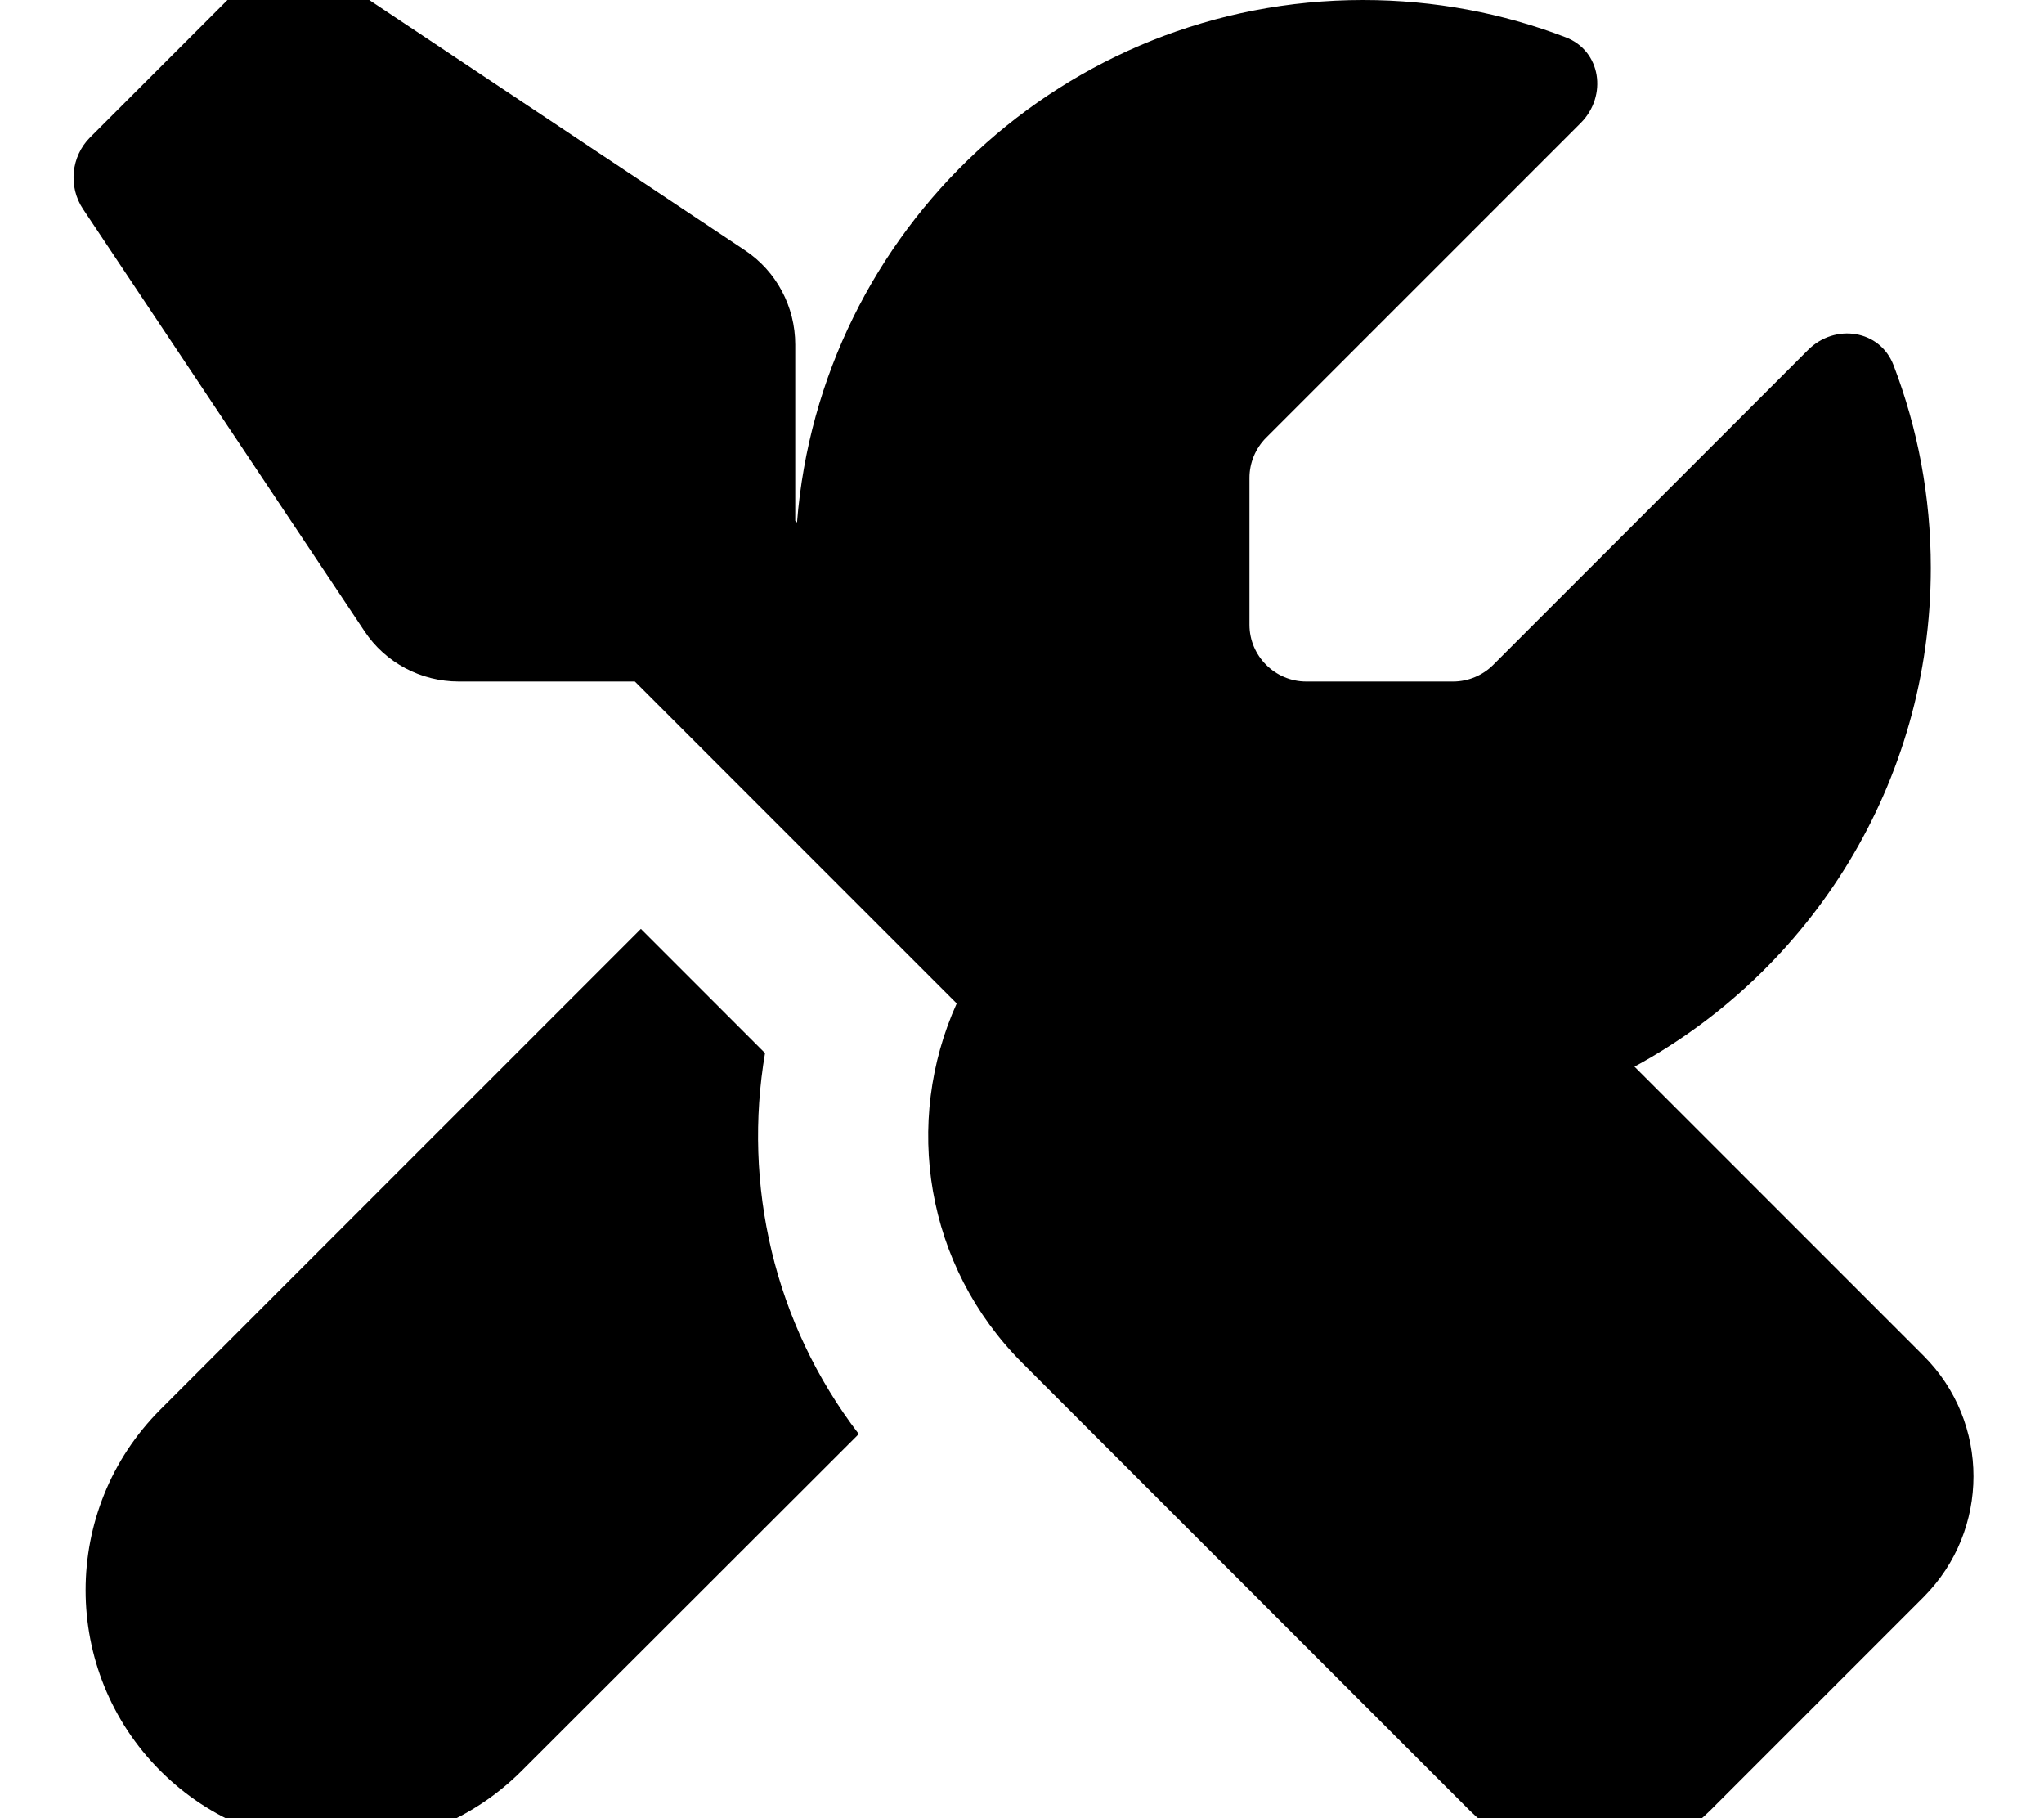
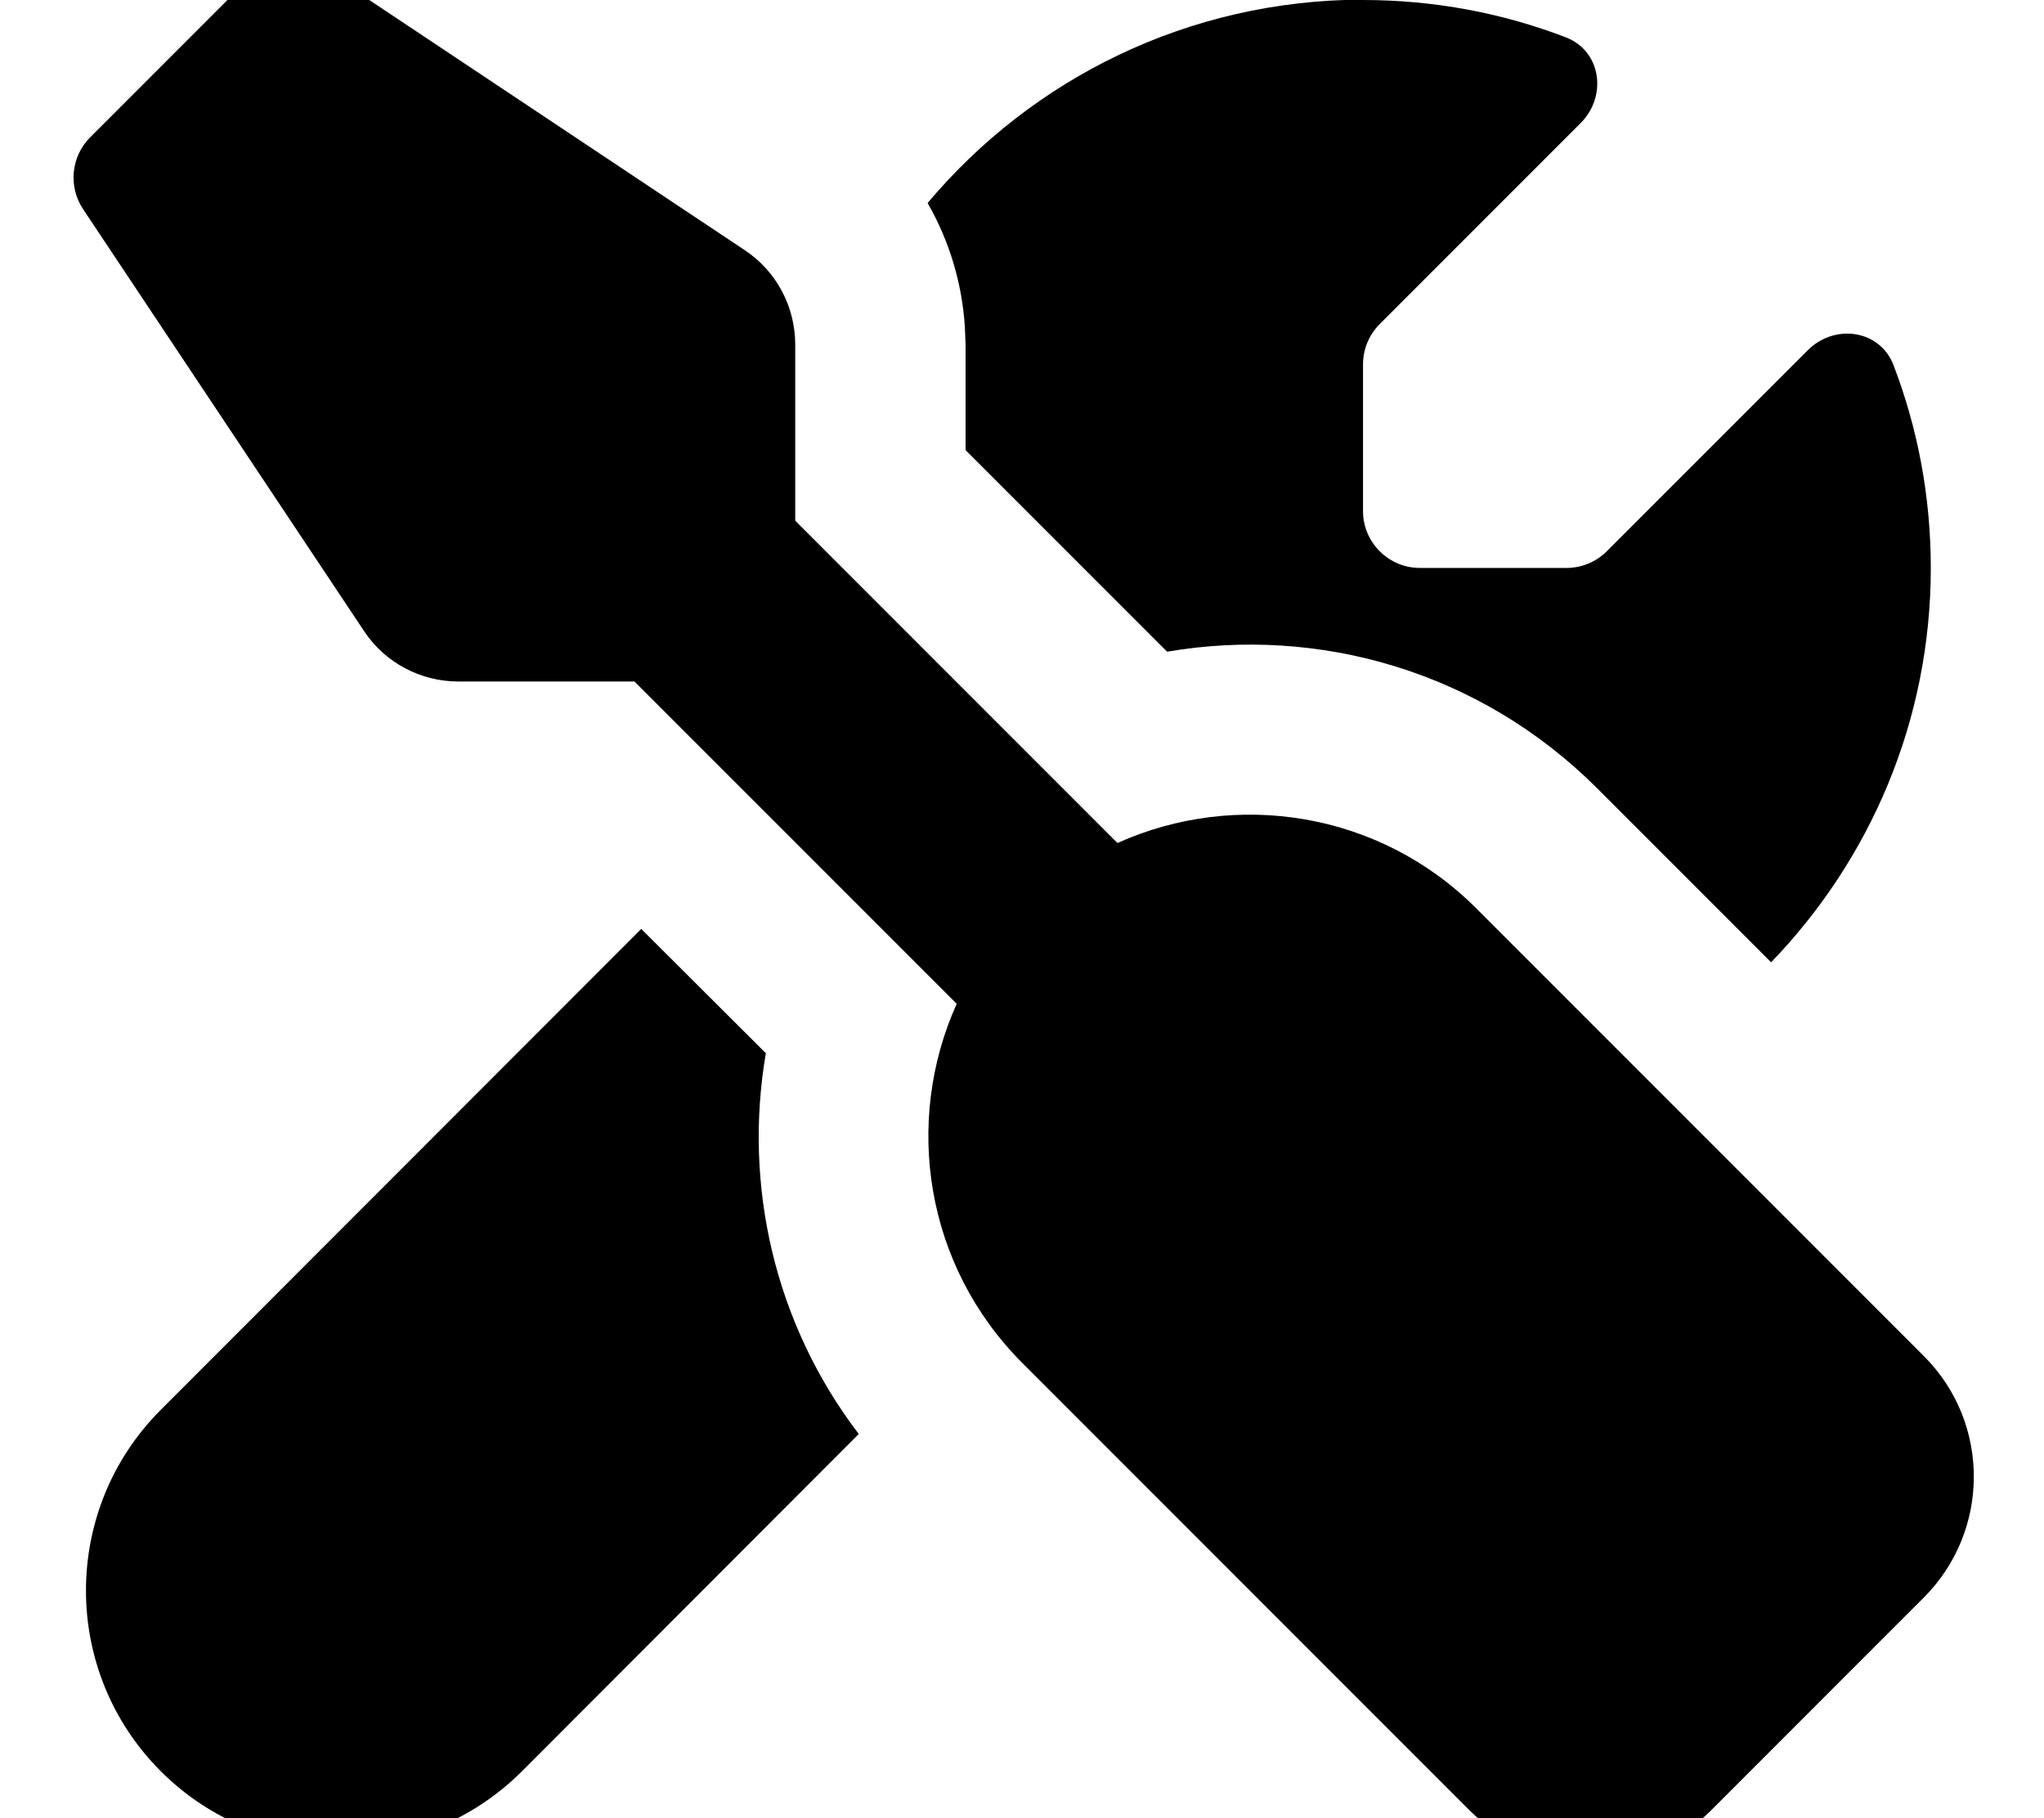
<svg xmlns="http://www.w3.org/2000/svg" viewBox="0 0 576 512">
-   <path fill="currentColor" d="M224.1 97.1l0 49.6 .5 .5c6.5-82.4 75.4-147.2 159.5-147.2 20.1 0 39.4 3.7 57.1 10.5 10 3.8 11.8 16.5 4.3 24.1l-88.7 88.7c-3 3-4.7 7.1-4.7 11.3l0 41.4c0 8.8 7.2 16 16 16l41.4 0c4.2 0 8.3-1.7 11.3-4.7l88.7-88.7c7.6-7.6 20.3-5.7 24.1 4.3 6.8 17.7 10.5 37 10.5 57.1 0 60.6-33.7 113.4-83.5 140.5l81.5 81.5c18.7 18.7 18.7 49.1 0 67.9l-60.1 60.1c-18.7 18.7-49.1 18.7-67.9 0L288.1 384c-27.4-27.4-33.6-67.9-18.5-101.3l-90.7-90.7-49.6 0c-10.7 0-20.7-5.3-26.6-14.2L23.4 58.9c-4.2-6.3-3.4-14.8 2-20.2L70.8-6.7c5.4-5.4 13.8-6.2 20.2-2L209.9 70.5c8.9 5.9 14.2 15.9 14.2 26.6zm-8.5 199.5c-6.3 37 2.4 76.1 26.4 107.4L147 498.9c-28.1 28.1-73.7 28.1-101.8 0s-28.1-73.7 0-101.8l135.4-135.4 35 35z" />
+   <path fill="currentColor" d="M70.8-6.7c5.4-5.4 13.8-6.2 20.2-2L209.9 70.5c8.9 5.9 14.2 15.9 14.2 26.6l0 49.6 90.8 90.8c33.3-15 73.9-8.9 101.2 18.5L542.2 382.1c18.7 18.7 18.7 49.1 0 67.9l-60.1 60.1c-18.7 18.7-49.1 18.7-67.9 0L288.1 384c-27.4-27.4-33.5-67.9-18.5-101.2l-90.8-90.8-49.6 0c-10.7 0-20.7-5.3-26.6-14.2L23.4 58.9c-4.2-6.3-3.4-14.8 2-20.2L70.8-6.7zm145 303.5c-6.3 36.9 2.3 75.9 26.2 107.2l-94.9 95c-28.1 28.1-73.7 28.1-101.8 0s-28.1-73.7 0-101.8l135.4-135.5 35.2 35.1zM384.1 0c20.1 0 39.4 3.7 57.1 10.5 10 3.8 11.8 16.5 4.3 24.1L388.8 91.3c-3 3-4.7 7.1-4.7 11.3l0 41.4c0 8.8 7.2 16 16 16l41.4 0c4.2 0 8.3-1.7 11.3-4.7l56.7-56.7c7.6-7.5 20.3-5.7 24.1 4.3 6.8 17.7 10.5 37 10.5 57.1 0 43.2-17.2 82.3-45 111.1l-49.1-49.1c-33.1-33-78.5-45.7-121.1-38.4l-56.8-56.8 0-29.7-.2-5c-.8-12.4-4.4-24.3-10.5-34.9 29.4-35 73.4-57.2 122.7-57.3z" />
</svg>
